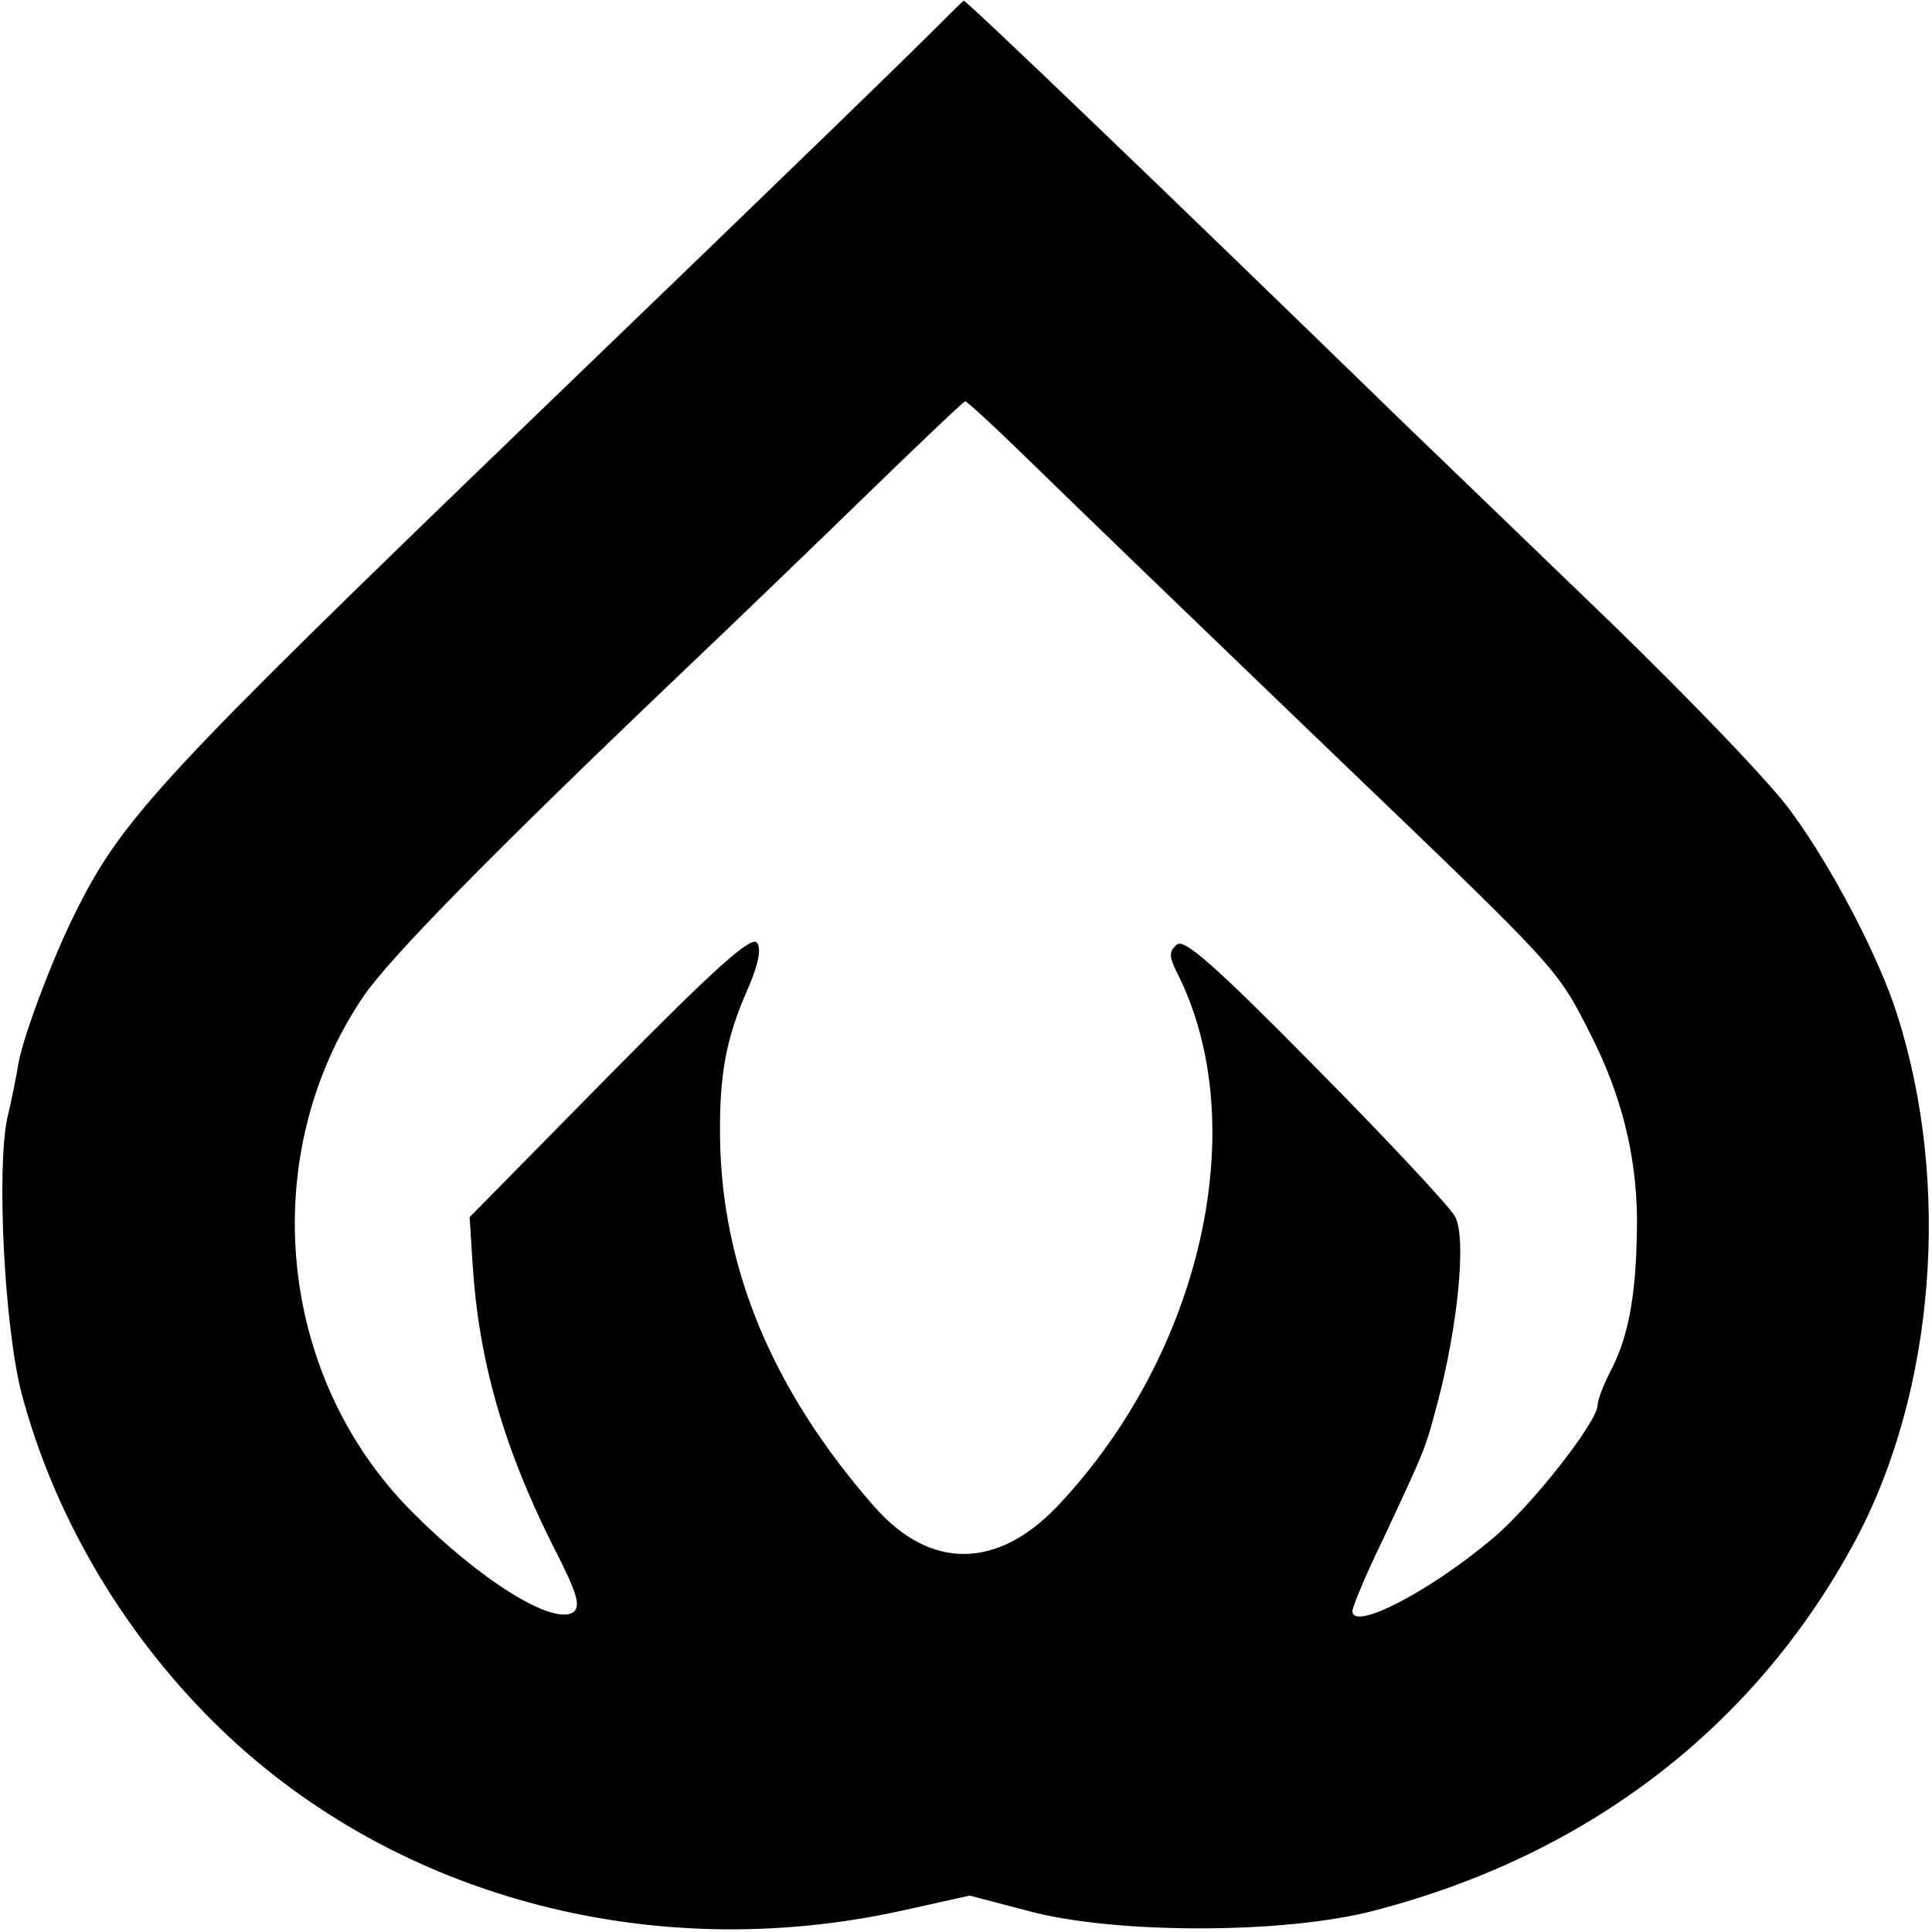
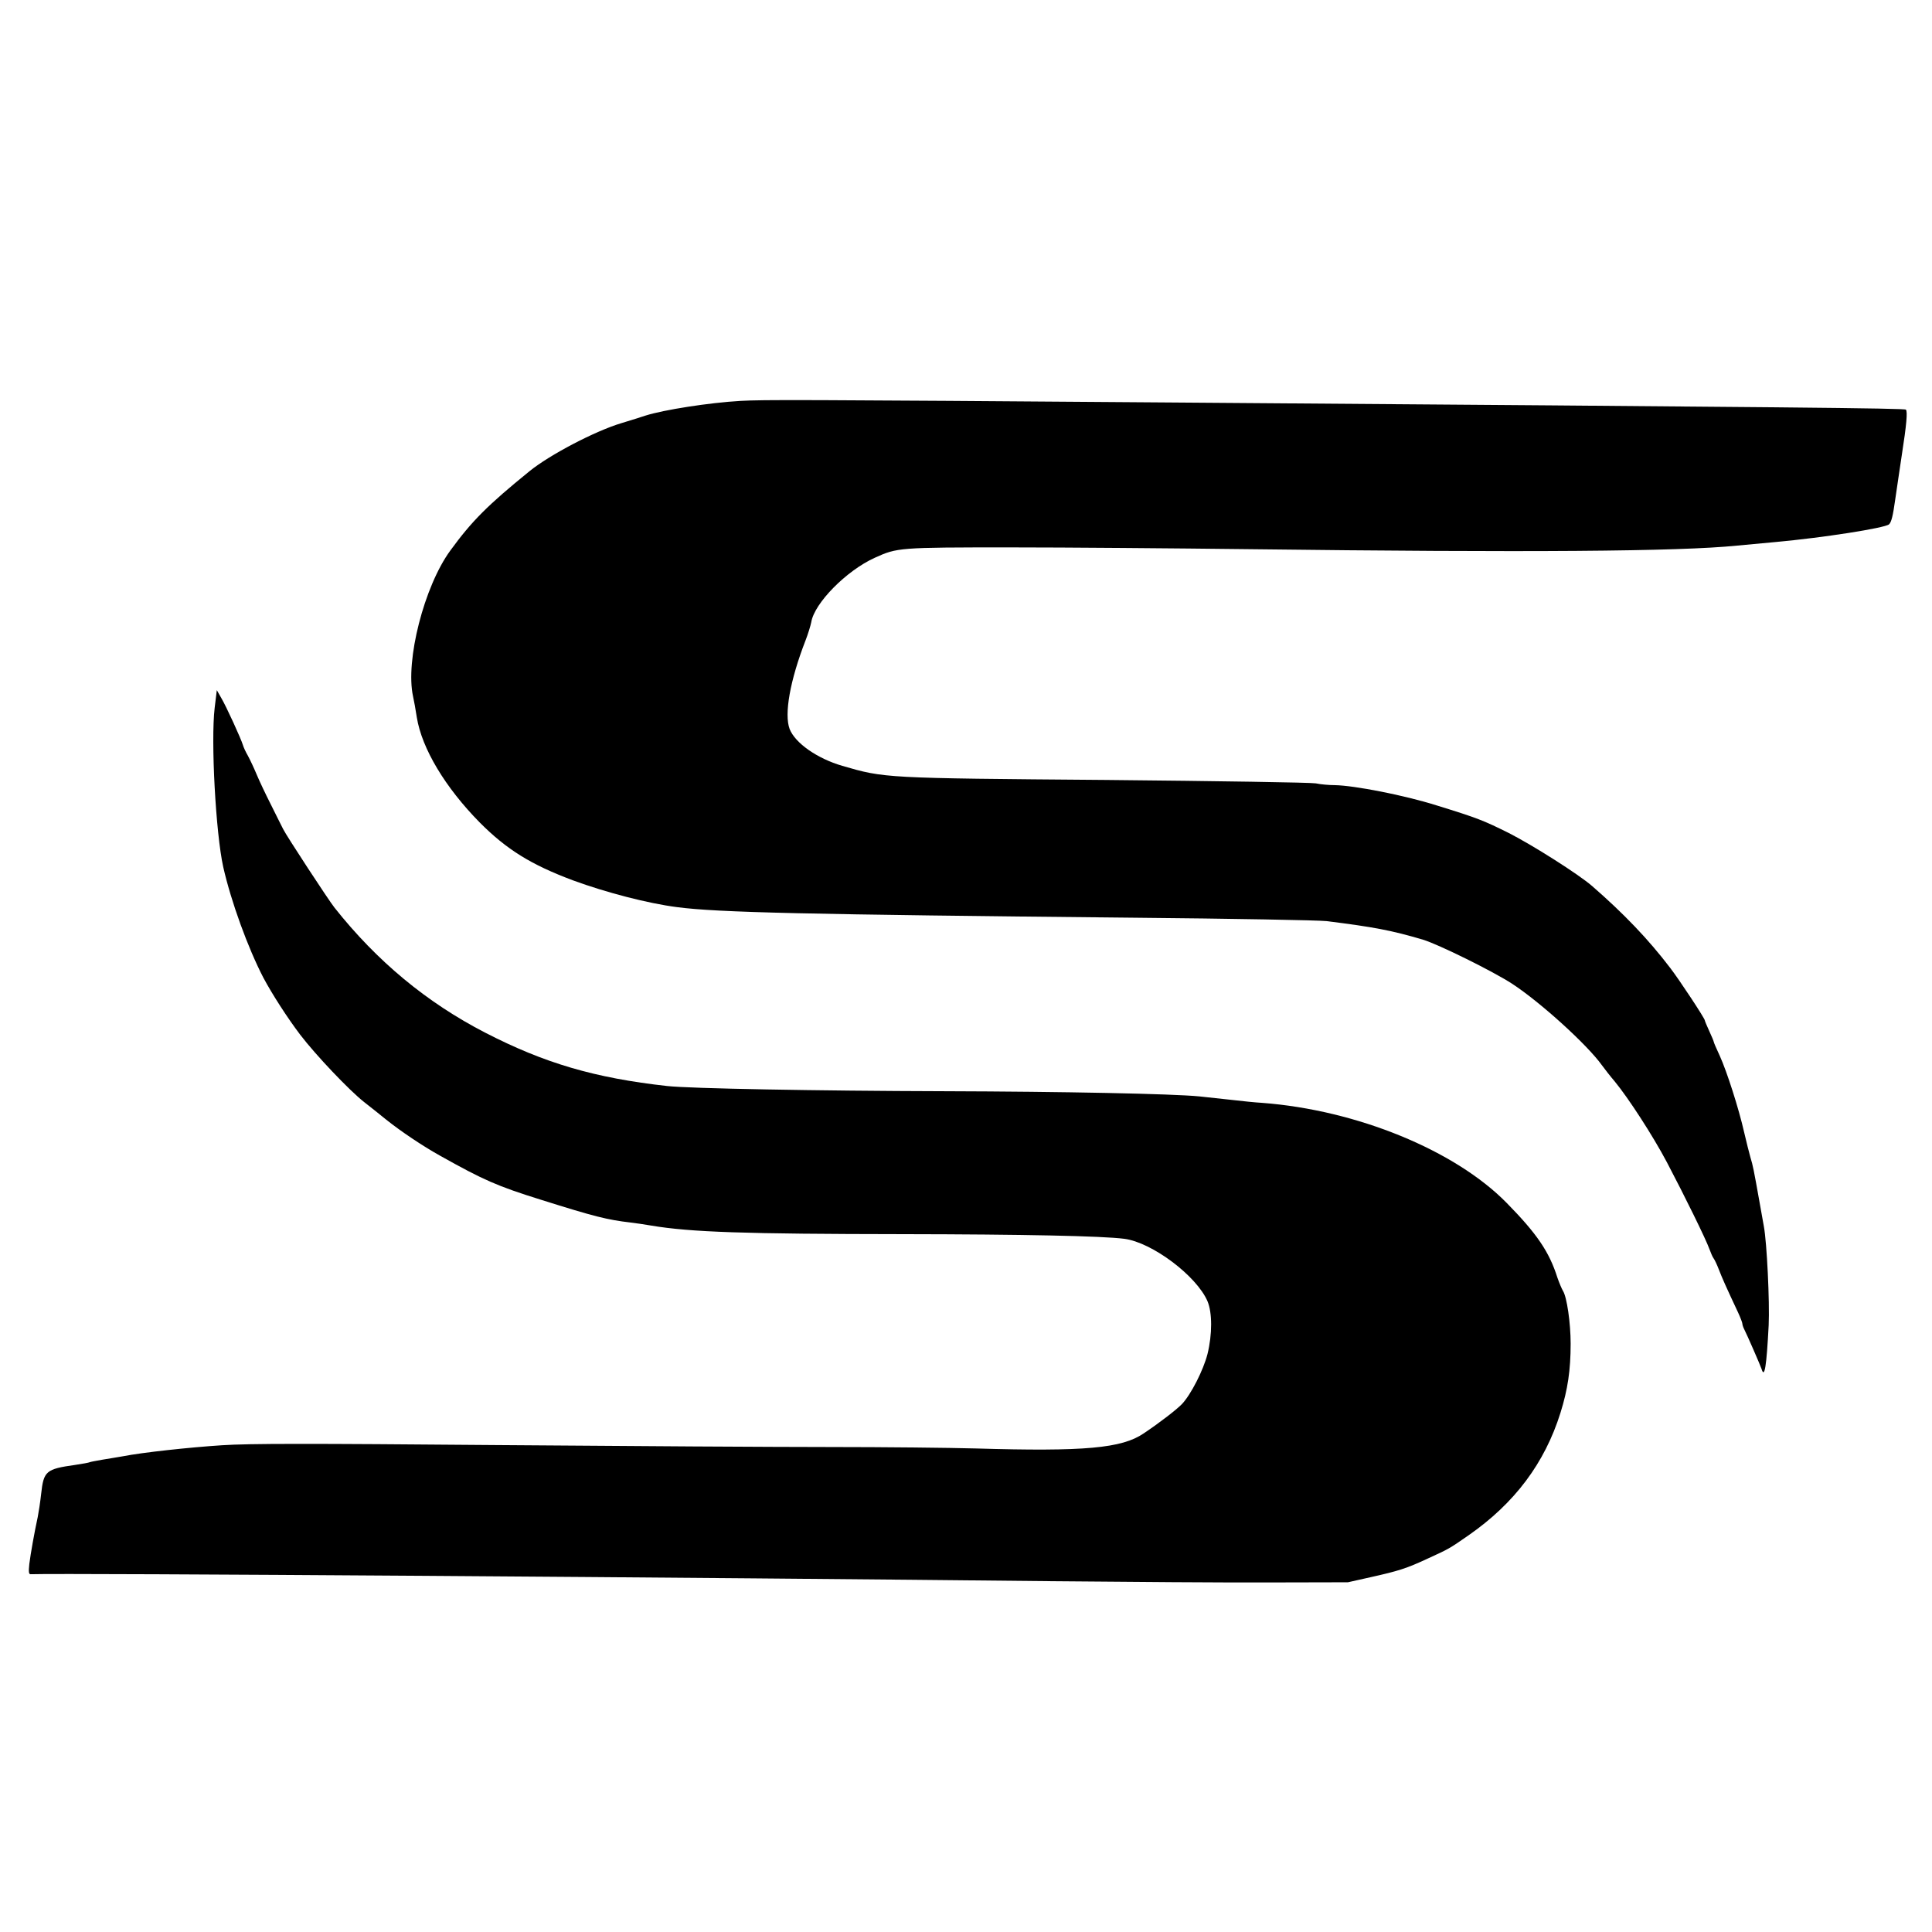
- <svg xmlns="http://www.w3.org/2000/svg" version="1.0" width="260pt" height="260pt" viewBox="0 0 260 260" preserveAspectRatio="xMidYMid meet">
-   <g transform="translate(0,260) scale(0.1,-0.1)" fill="#000000" stroke="none">
-     <path d="M1259 2562 c-38 -38 -161 -158 -539 -522 -501 -483 -555 -541 -617 -665 -32 -63 -71 -168 -78 -205 -3 -19 -10 -53 -15 -74 -15 -69 -4 -282 19 -371 43 -162 133 -317 256 -440 235 -235 587 -332 930 -256 l90 20 80 -21 c116 -31 345 -31 465 1 289 75 514 249 648 500 106 200 128 478 55 706 -24 76 -87 197 -142 272 -27 38 -136 151 -241 253 -106 102 -229 221 -275 265 -336 327 -595 575 -598 574 -1 0 -18 -17 -38 -37z m115 -571 c108 -105 193 -187 426 -411 297 -285 295 -282 340 -371 42 -82 62 -163 63 -248 0 -96 -10 -156 -34 -203 -11 -21 -19 -42 -19 -49 0 -22 -89 -136 -142 -180 -83 -70 -188 -125 -188 -97 0 5 18 49 41 96 58 124 57 122 73 182 28 105 40 225 24 253 -6 12 -90 102 -186 199 -135 137 -178 175 -188 167 -11 -9 -11 -16 0 -38 103 -203 34 -512 -161 -718 -81 -85 -171 -86 -246 -1 -137 156 -206 321 -208 498 -1 83 8 132 36 196 15 34 20 56 14 65 -7 11 -56 -33 -198 -177 l-189 -192 4 -63 c8 -128 41 -245 107 -377 35 -68 39 -84 28 -92 -28 -17 -126 44 -218 137 -181 183 -208 479 -64 692 37 54 179 198 435 442 60 57 168 161 240 231 72 70 133 128 135 128 2 0 36 -31 75 -69z" />
+ <svg xmlns="http://www.w3.org/2000/svg" version="1.0" width="1080pt" height="1080pt" viewBox="0 0 1080 1080" preserveAspectRatio="xMidYMid meet">
+   <g transform="translate(0,1080) scale(0.1,-0.1)" fill="#000000" stroke="none">
+     <path d="M4140 8559 c-176 -10 -430 -50 -531 -82 -24 -8 -84 -27 -134 -42 -148 -44 -403 -178 -515 -269 -234 -190 -322 -278 -443 -444 -146 -200 -252 -615 -208 -815 5 -23 15 -76 21 -117 28 -174 159 -392 351 -587 151 -152 288 -237 524 -325 183 -67 416 -128 580 -149 227 -30 723 -41 2550 -59 550 -5 1036 -14 1080 -19 264 -33 365 -52 540 -104 86 -26 392 -177 499 -247 156 -102 418 -339 501 -455 16 -22 48 -63 72 -91 77 -94 211 -300 291 -451 98 -186 219 -432 238 -486 8 -22 18 -45 23 -51 5 -6 19 -35 30 -64 19 -49 39 -94 107 -239 13 -28 24 -57 24 -63 0 -5 4 -18 9 -28 18 -35 93 -208 98 -224 17 -57 28 13 40 244 6 129 -10 463 -27 553 -5 28 -16 91 -25 140 -31 174 -36 200 -50 245 -7 25 -23 88 -35 140 -30 133 -97 341 -136 427 -19 40 -34 76 -34 79 0 3 -11 30 -25 60 -14 30 -25 57 -25 60 0 11 -143 228 -194 294 -121 159 -260 304 -436 457 -76 66 -333 229 -467 297 -141 70 -173 83 -403 154 -181 57 -459 111 -568 113 -31 0 -79 4 -107 10 -28 5 -546 13 -1170 19 -1246 10 -1239 10 -1477 79 -140 41 -263 127 -294 206 -31 83 2 271 89 495 14 36 28 82 32 102 17 106 196 288 355 360 126 57 134 58 755 58 314 0 917 -5 1340 -10 1559 -19 2401 -13 2725 20 52 5 149 14 215 20 264 24 611 78 635 99 13 12 22 49 34 136 10 66 26 179 37 250 27 173 33 245 23 255 -8 8 -598 14 -4104 40 -2117 16 -2277 16 -2410 9z" />
+     <path d="M1200 6843 c-22 -185 6 -701 48 -890 44 -194 138 -452 224 -618 49 -92 134 -224 206 -319 88 -115 274 -311 358 -377 31 -24 86 -68 123 -98 80 -64 203 -147 302 -202 241 -135 317 -169 564 -246 298 -94 371 -112 500 -127 28 -3 79 -11 115 -17 221 -37 518 -47 1410 -48 668 -1 1112 -10 1235 -26 155 -20 404 -207 465 -349 27 -64 27 -185 0 -295 -23 -90 -92 -226 -143 -280 -30 -31 -123 -103 -214 -164 -122 -83 -329 -102 -938 -84 -148 4 -513 8 -810 8 -297 0 -1140 5 -1874 11 -1053 9 -1375 9 -1530 -1 -184 -12 -444 -40 -556 -62 -27 -5 -79 -13 -114 -19 -35 -6 -66 -12 -70 -14 -3 -2 -40 -9 -81 -15 -163 -23 -176 -34 -190 -162 -5 -46 -14 -104 -19 -129 -19 -87 -40 -206 -47 -262 -5 -46 -3 -58 7 -58 196 7 3767 -18 5714 -39 418 -4 960 -8 1205 -7 l445 1 125 28 c157 35 202 49 320 104 122 56 119 54 230 131 257 179 425 403 513 684 41 131 57 239 57 387 0 115 -21 261 -43 295 -7 12 -21 45 -31 74 -46 145 -115 246 -283 417 -289 295 -839 520 -1368 560 -38 2 -113 10 -165 16 -52 6 -135 15 -185 20 -153 15 -760 27 -1425 29 -716 2 -1423 15 -1550 29 -406 45 -687 128 -1017 298 -328 169 -606 400 -843 699 -34 43 -269 402 -287 439 -11 22 -43 85 -70 140 -28 55 -63 129 -78 165 -15 36 -37 83 -49 105 -13 22 -25 49 -28 60 -10 34 -94 218 -121 263 l-25 44 -12 -99z" />
  </g>
</svg>
